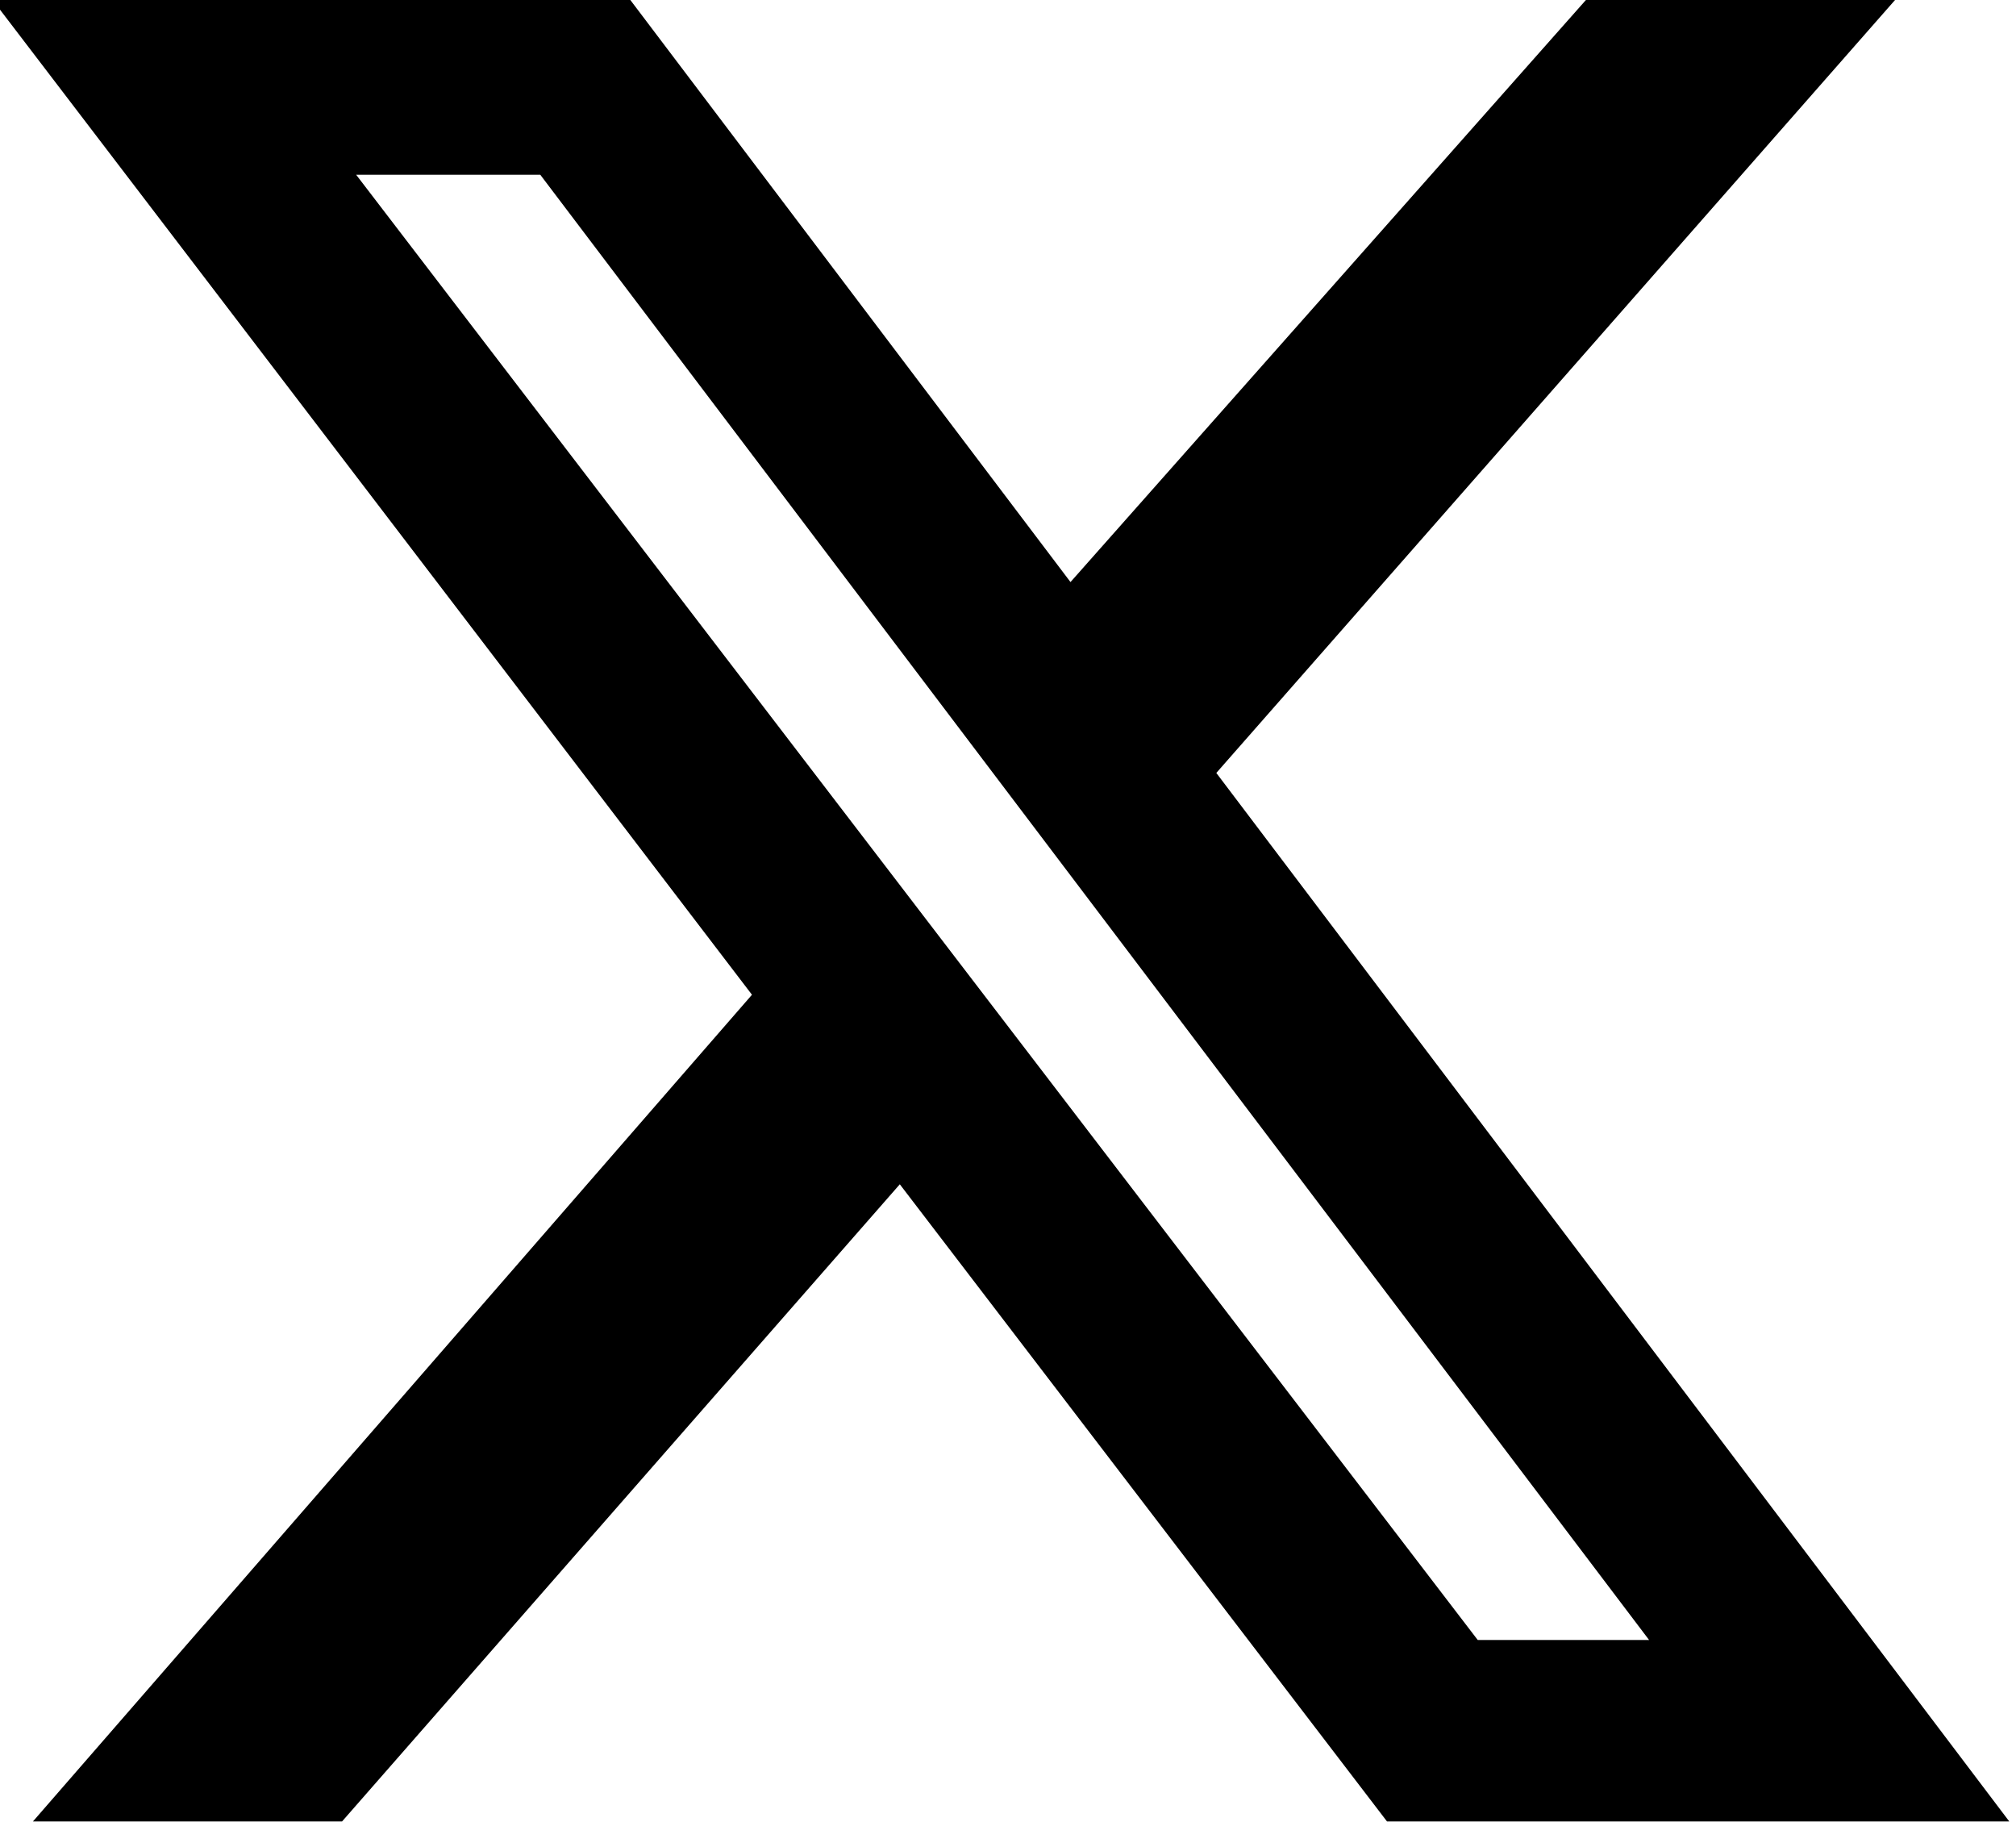
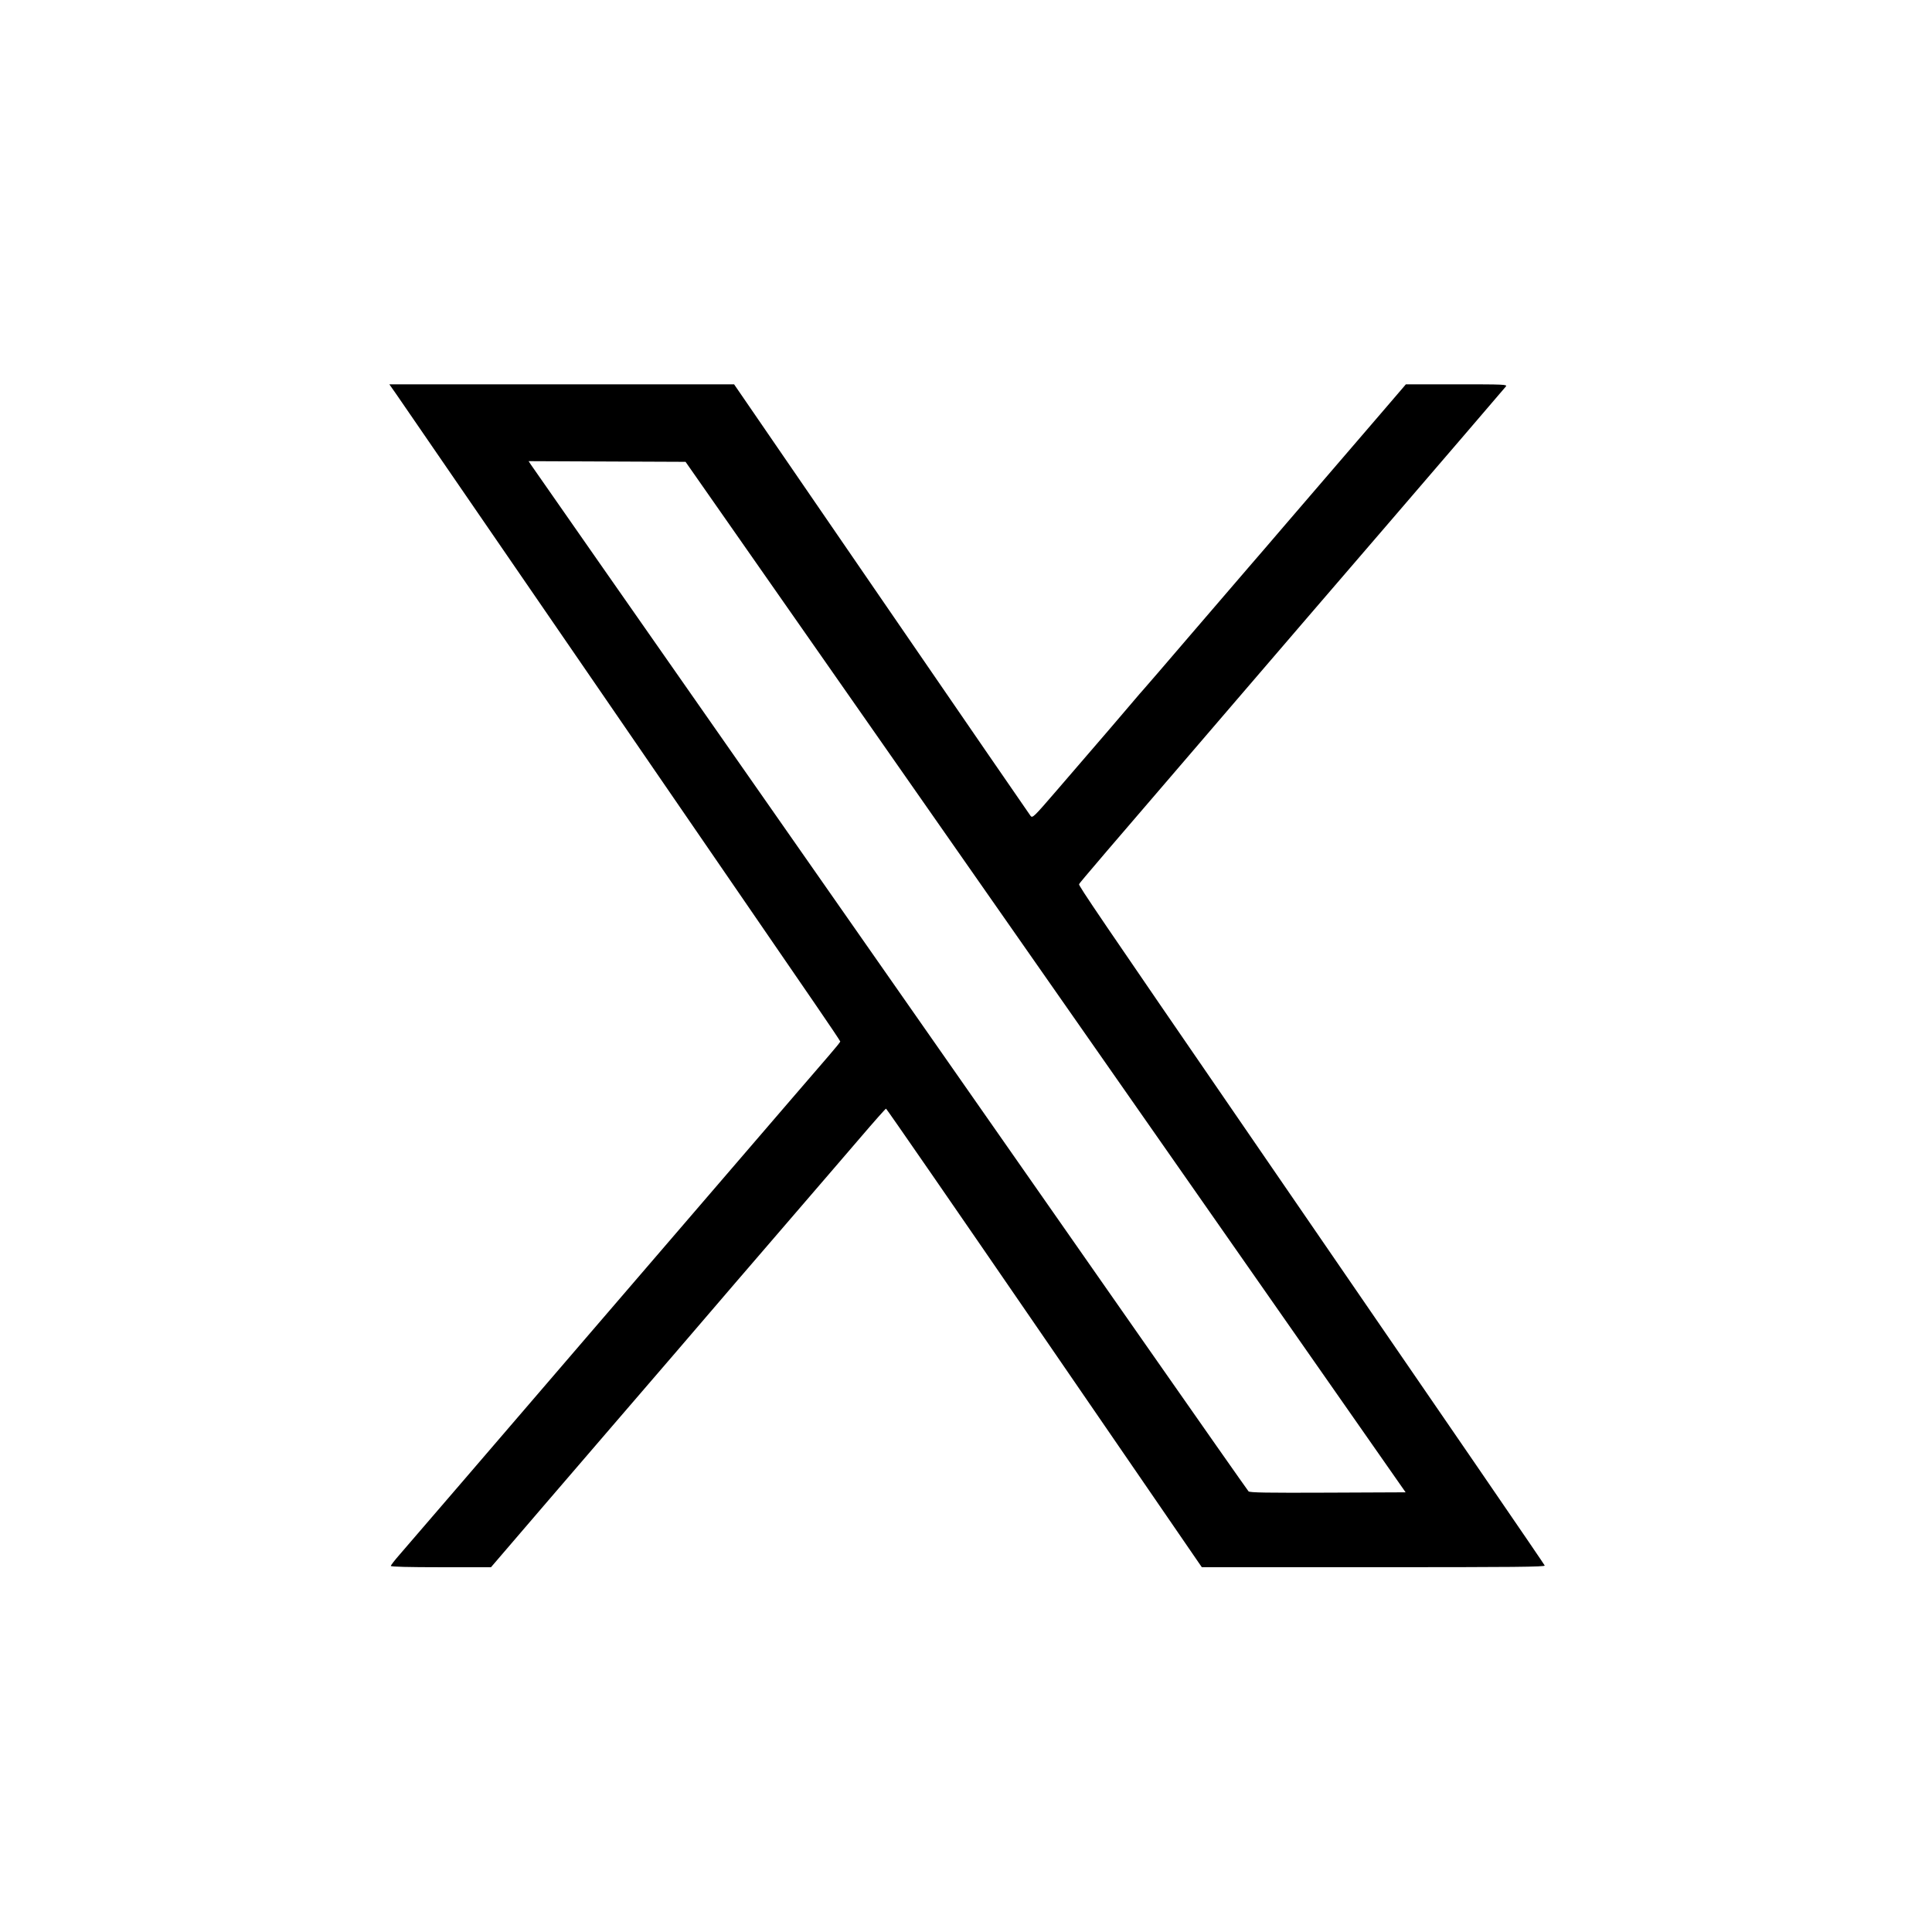
- <svg xmlns="http://www.w3.org/2000/svg" width="300" height="271">
-   <path d="m236 0h46l-101 115 118 156h-92.6l-72.5-94.8-83 94.8h-46l107-123-113-148h94.9l65.5 86.6zm-16.1 244h25.5l-165-218h-27.4z" />
+ <svg xmlns="http://www.w3.org/2000/svg" width="1483" height="1483" viewBox="0 0 1483 1483">
+   <path d="M 304.292 302.750 C 307.279 307.012, 376.455 407.700, 458.017 526.500 C 539.579 645.300, 615.016 755.165, 625.656 770.645 C 636.295 786.125, 645 799.101, 645 799.481 C 645 799.861, 641.038 804.746, 636.196 810.336 C 631.354 815.926, 617.715 831.750, 605.889 845.500 C 594.062 859.250, 574.125 882.425, 561.584 897 C 549.044 911.575, 526.982 937.225, 512.557 954 C 498.133 970.775, 472.194 1000.934, 454.915 1021.020 C 401.474 1083.146, 393.762 1092.119, 353.081 1139.500 C 331.359 1164.800, 310.529 1188.990, 306.793 1193.256 C 303.057 1197.522, 300 1201.460, 300 1202.006 C 300 1202.647, 313.644 1203, 338.441 1203 L 376.881 1203 419.142 1153.750 C 442.386 1126.662, 465.315 1100, 470.095 1094.500 C 480.432 1082.608, 559.262 990.885, 565.888 983.040 C 568.425 980.037, 572.110 975.762, 574.077 973.540 C 576.045 971.318, 591.554 953.300, 608.542 933.500 C 625.529 913.700, 639.895 897.015, 640.464 896.422 C 641.034 895.830, 650.027 885.367, 660.449 873.172 C 670.871 860.978, 679.720 851, 680.113 851 C 680.507 851, 734.043 928.513, 799.084 1023.250 C 864.124 1117.987, 918.500 1197.178, 919.920 1199.229 L 922.500 1202.957 1054.357 1202.979 C 1162.791 1202.996, 1186.125 1202.767, 1185.710 1201.687 C 1185.270 1200.539, 1122.096 1108.393, 960.025 872.500 C 843.352 702.684, 827.838 679.864, 828.283 678.706 C 828.715 677.580, 844.607 658.993, 949.085 537.417 C 967.007 516.563, 991.712 487.800, 1003.985 473.500 C 1016.258 459.200, 1028.650 444.800, 1031.522 441.500 C 1034.394 438.200, 1049.496 420.650, 1065.082 402.500 C 1080.667 384.350, 1107.162 353.510, 1123.960 333.967 C 1140.757 314.424, 1155.118 297.662, 1155.872 296.717 C 1157.165 295.100, 1154.969 295, 1118.199 295 L 1079.154 295 1061.788 315.250 C 1038.675 342.200, 996.894 390.799, 985.030 404.532 C 979.789 410.600, 973.250 418.226, 970.500 421.478 C 967.750 424.730, 962.324 431.015, 958.443 435.445 C 954.562 439.875, 935.003 462.625, 914.978 486 C 894.954 509.375, 878.296 528.725, 877.960 529 C 877.625 529.275, 873.334 534.252, 868.425 540.061 C 859.839 550.221, 851.101 560.391, 811.027 606.865 C 793.437 627.265, 792.535 628.141, 791.052 626.266 C 790.199 625.186, 738.650 550.213, 676.500 459.661 L 563.500 295.021 431.181 295.010 L 298.862 295 304.292 302.750 M 407.565 356.742 C 408.559 358.259, 433.281 393.700, 462.504 435.500 C 517.927 514.776, 735.717 826.486, 875.781 1027 C 920.539 1091.075, 957.705 1144.066, 958.373 1144.758 C 959.327 1145.747, 972.359 1145.961, 1019.267 1145.758 L 1078.947 1145.500 922.776 922 C 836.881 799.075, 712.520 621.100, 646.418 526.500 L 526.232 354.500 465.996 354.242 L 405.760 353.984 407.565 356.742" stroke="none" fill="currentColor" fill-rule="evenodd" />
</svg>
